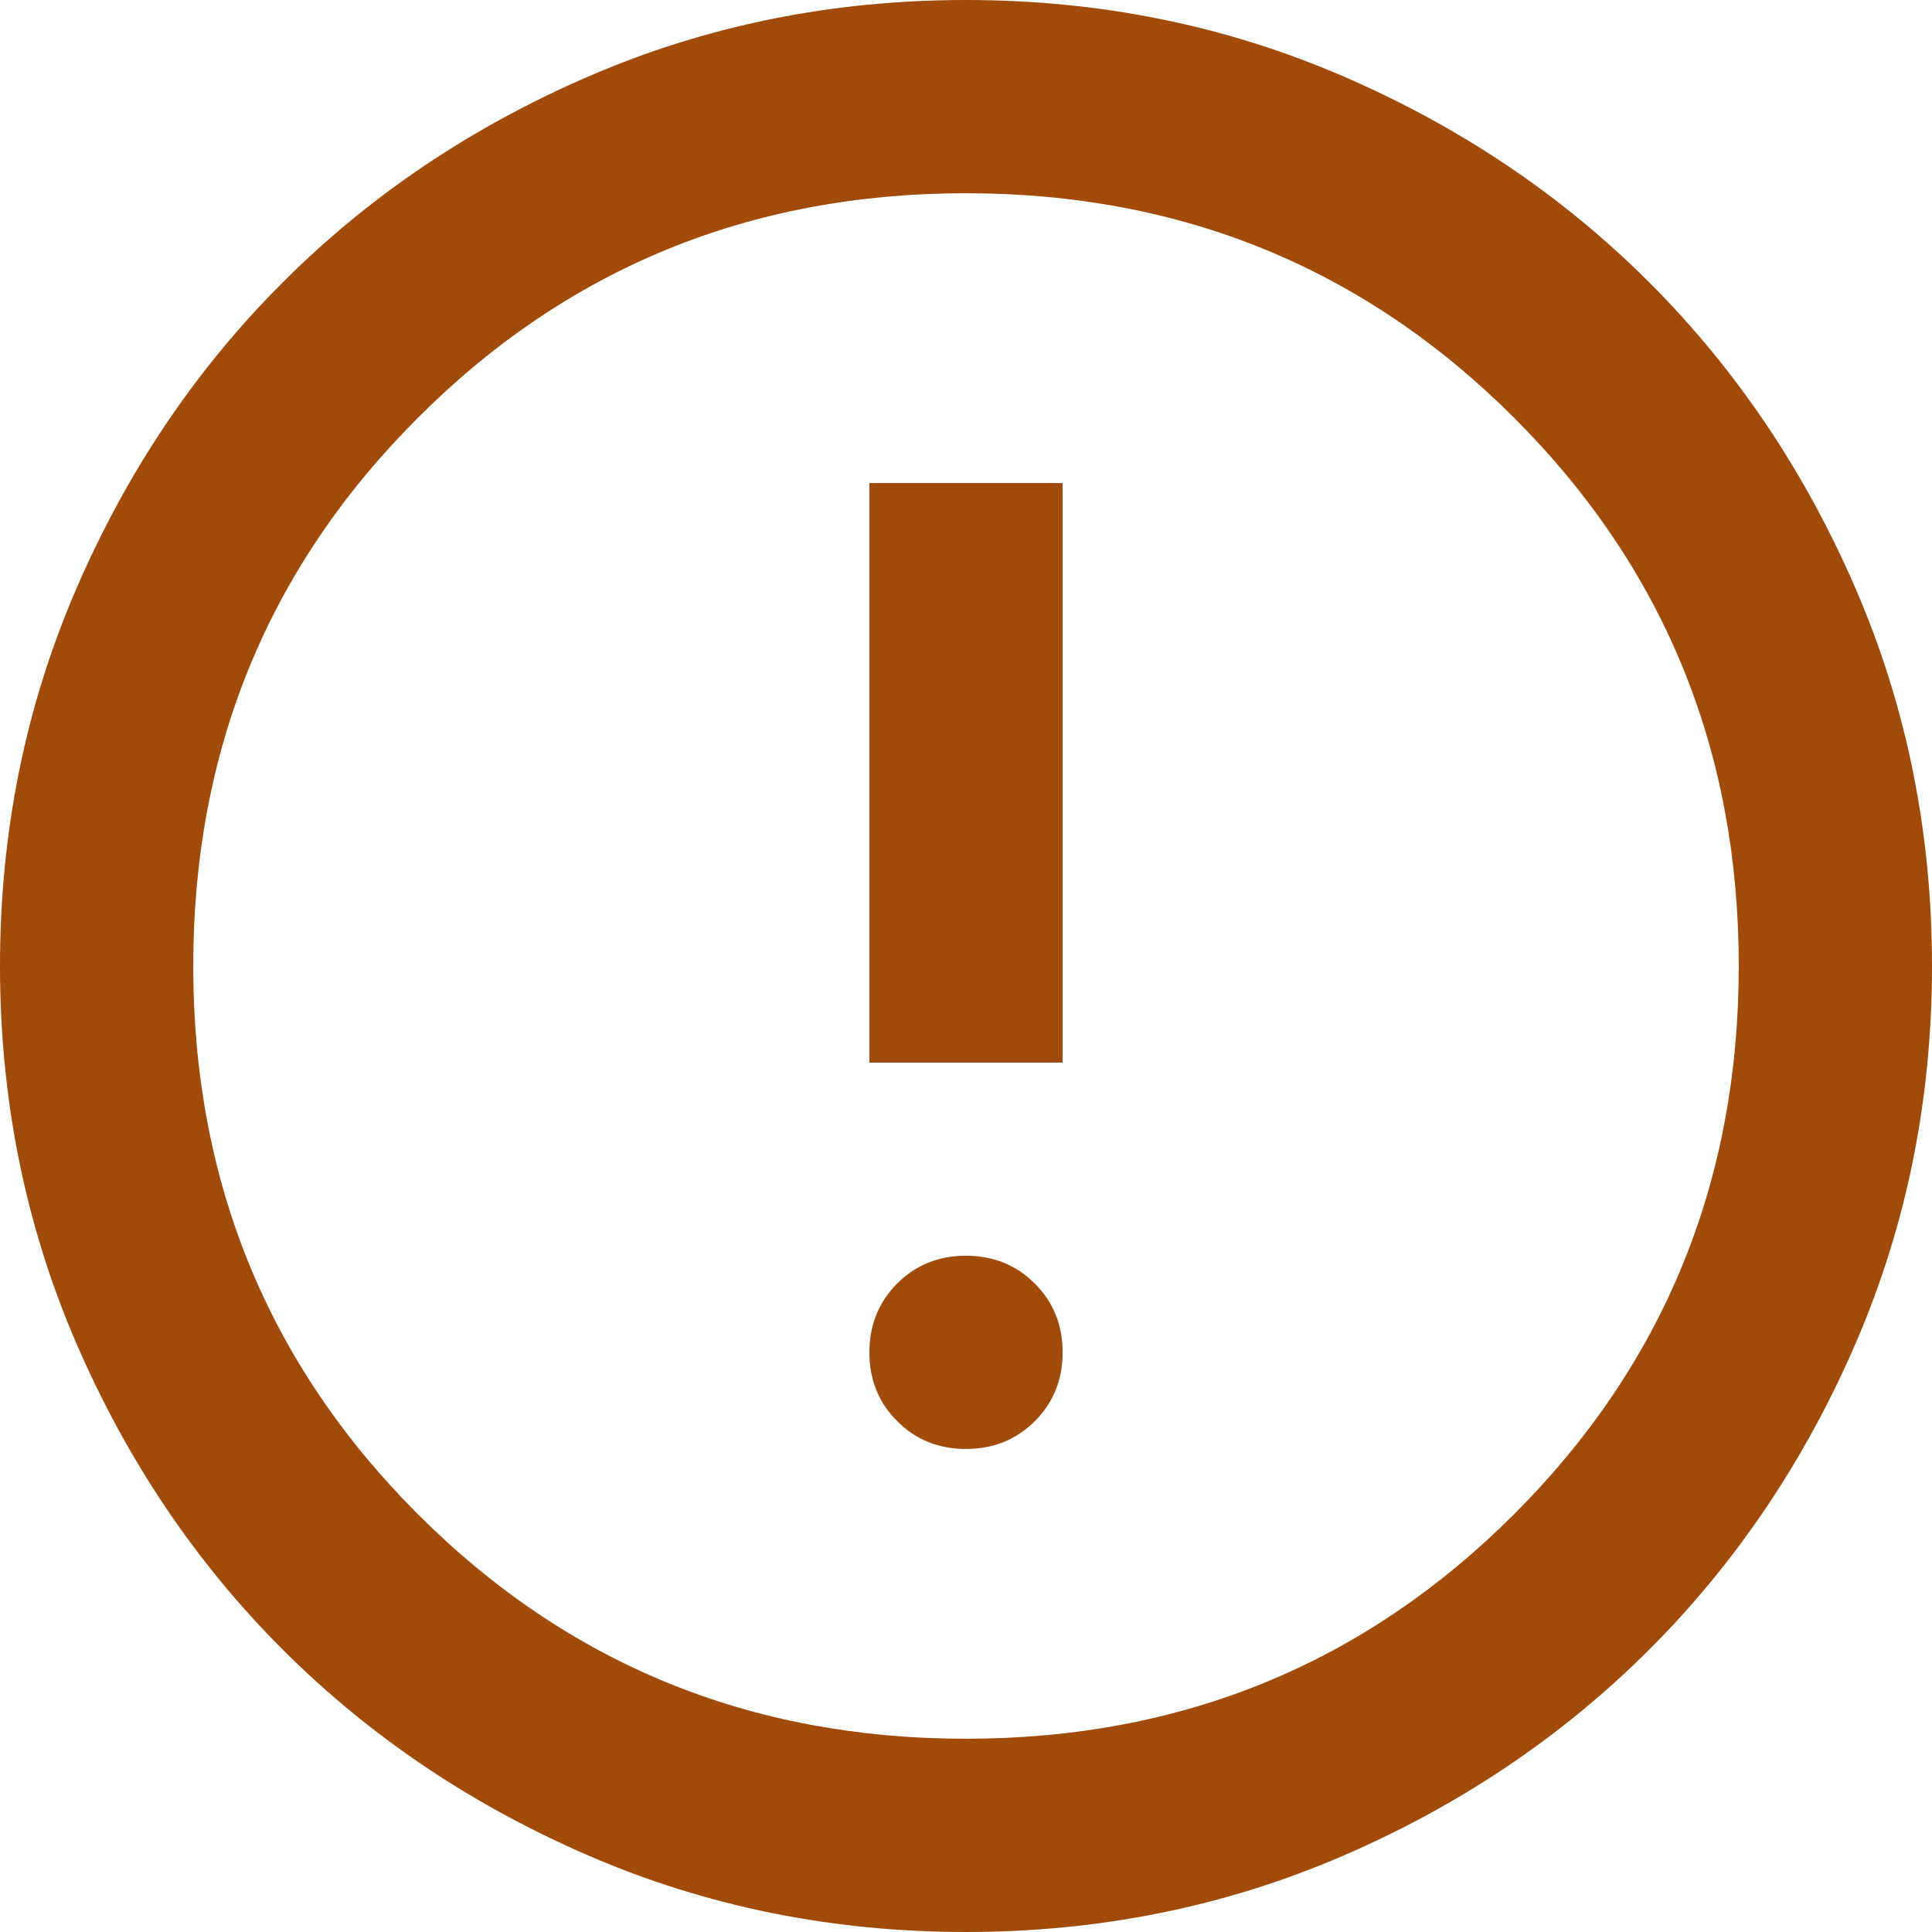
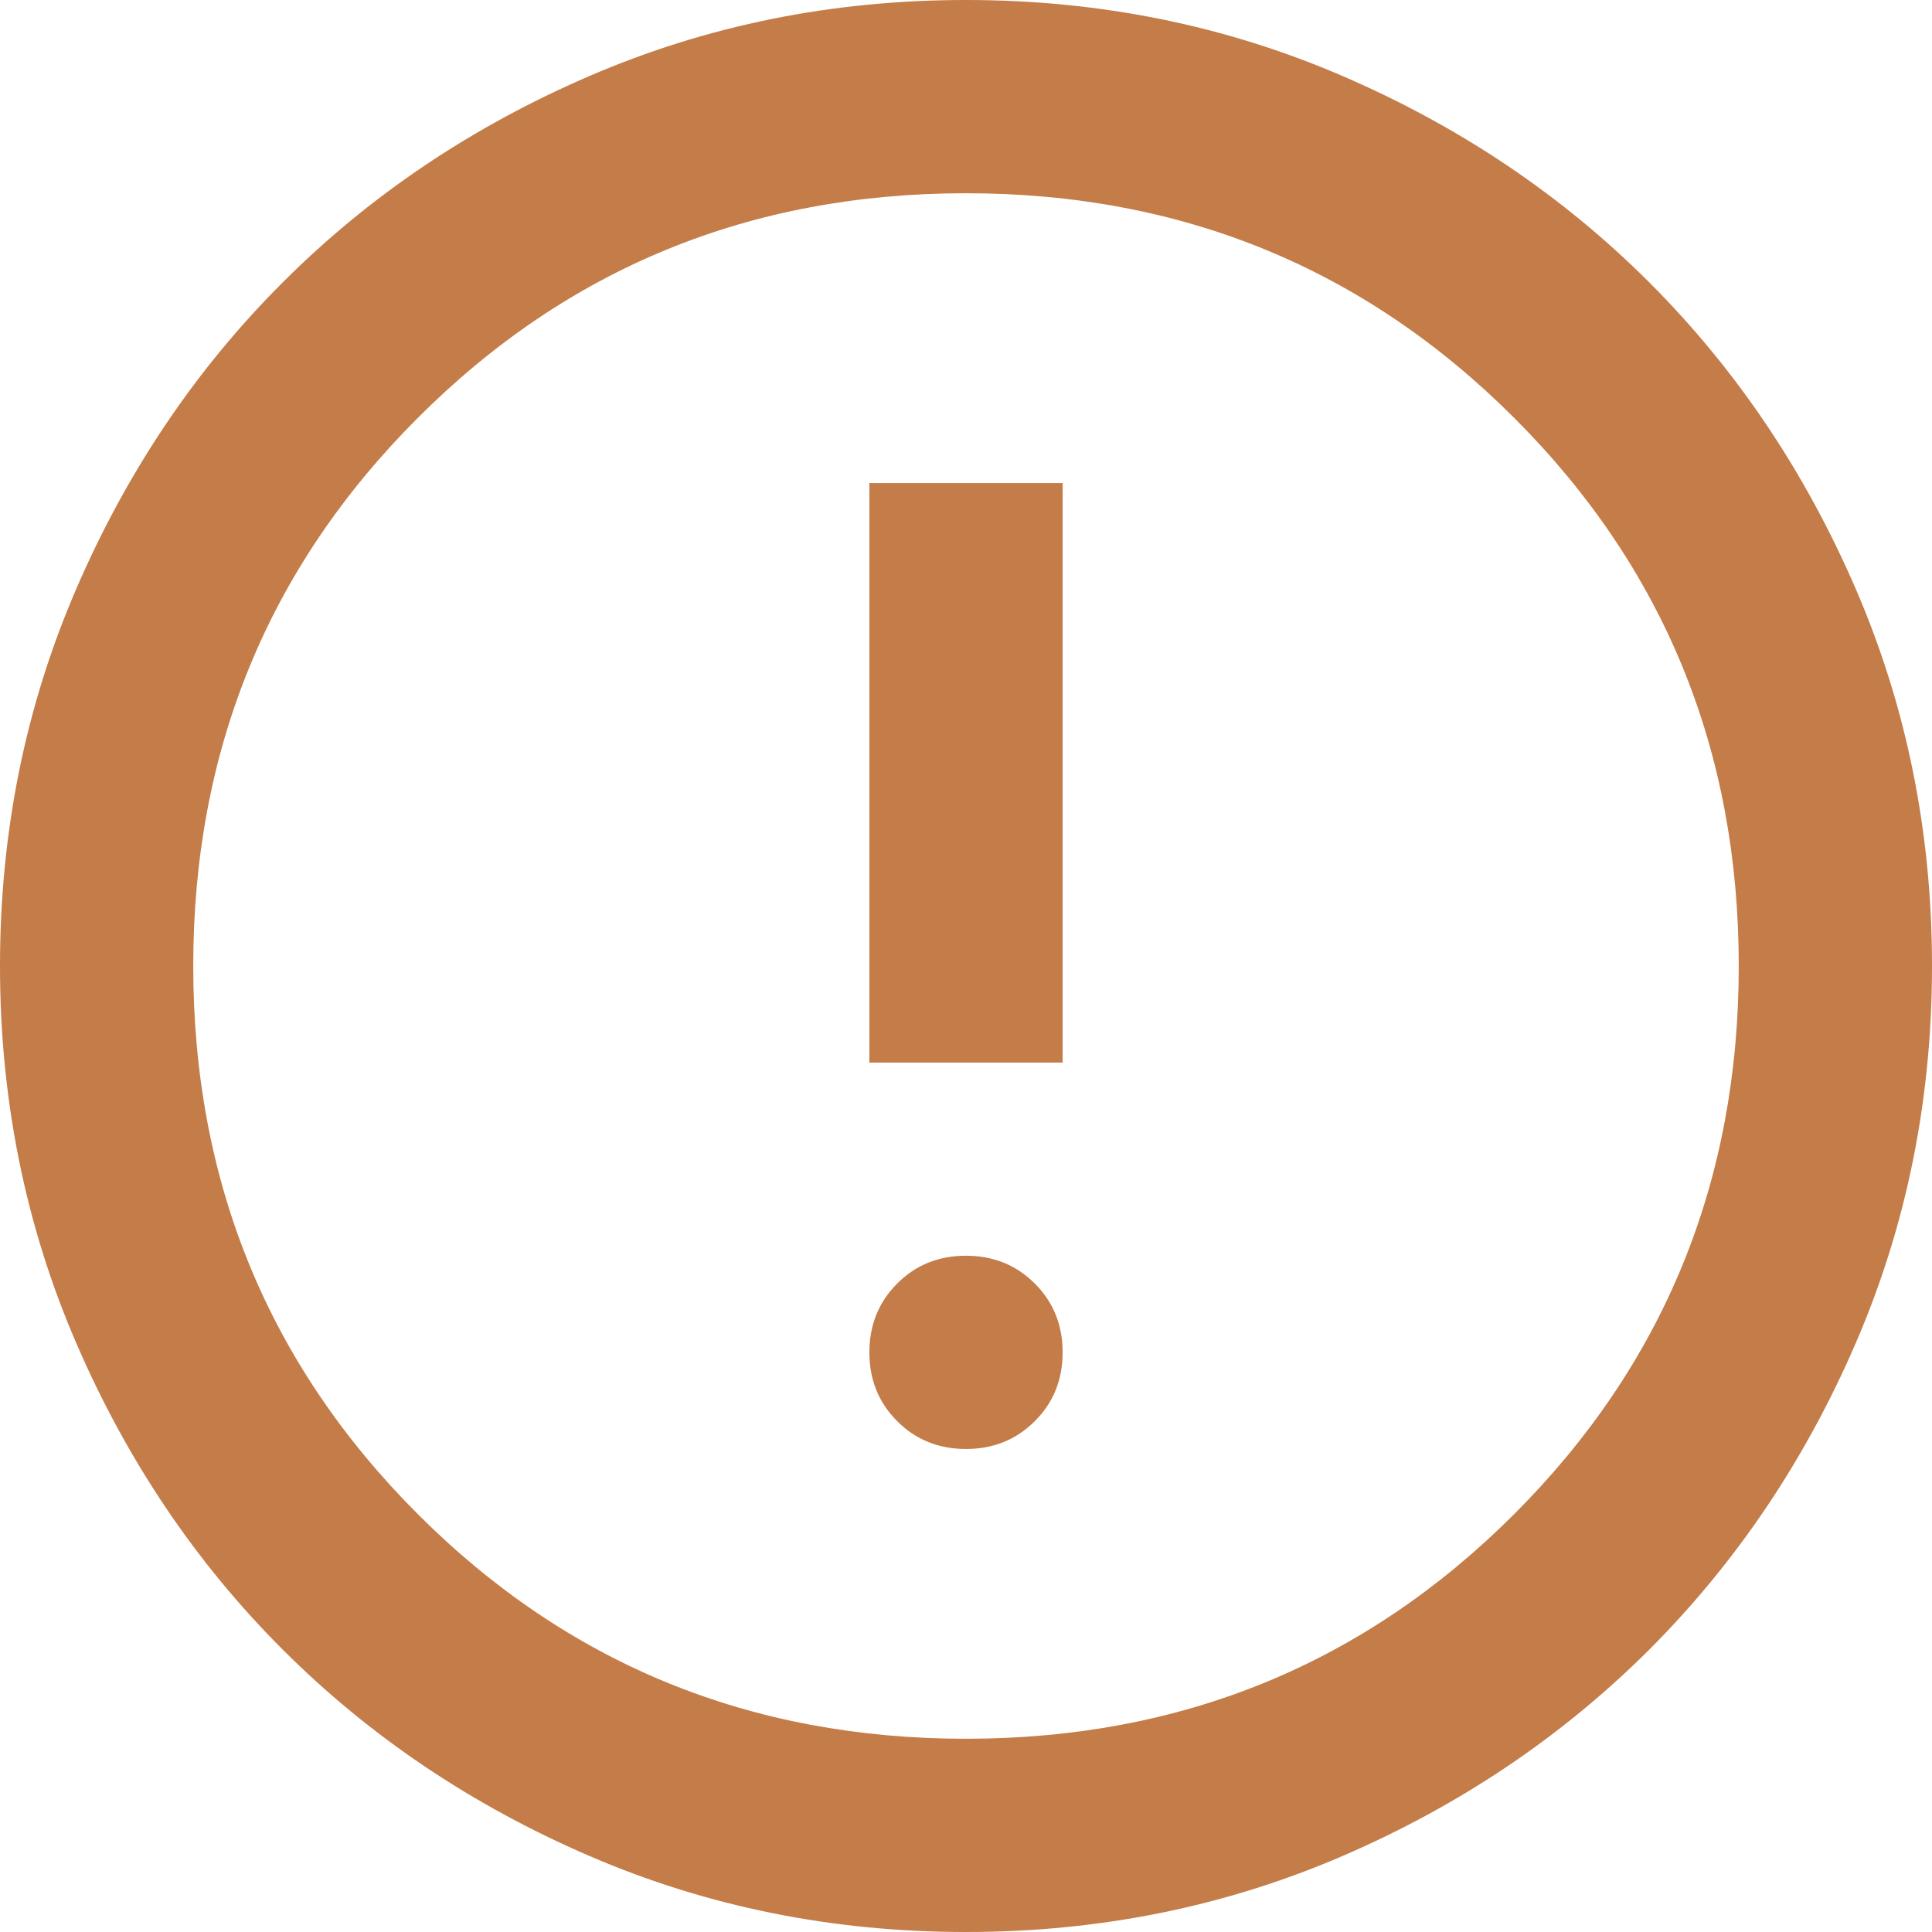
<svg xmlns="http://www.w3.org/2000/svg" preserveAspectRatio="none" overflow="visible" style="display: block;" width="14.167" height="14.167" viewBox="0 0 14.167 14.167" fill="none">
  <g id="Container">
-     <path id="Icon" d="M7.083 10.625C7.284 10.625 7.452 10.557 7.588 10.421C7.724 10.286 7.792 10.117 7.792 9.917C7.792 9.716 7.724 9.548 7.588 9.412C7.452 9.276 7.284 9.208 7.083 9.208C6.883 9.208 6.714 9.276 6.579 9.412C6.443 9.548 6.375 9.716 6.375 9.917C6.375 10.117 6.443 10.286 6.579 10.421C6.714 10.557 6.883 10.625 7.083 10.625V10.625M6.375 7.792H7.792V3.542H6.375V7.792V7.792M7.083 14.167C6.103 14.167 5.183 13.981 4.321 13.609C3.459 13.237 2.709 12.732 2.072 12.095C1.434 11.457 0.93 10.708 0.558 9.846C0.186 8.984 0 8.063 0 7.083C0 6.103 0.186 5.183 0.558 4.321C0.93 3.459 1.434 2.709 2.072 2.072C2.709 1.434 3.459 0.93 4.321 0.558C5.183 0.186 6.103 0 7.083 0C8.063 0 8.984 0.186 9.846 0.558C10.708 0.93 11.457 1.434 12.095 2.072C12.732 2.709 13.237 3.459 13.609 4.321C13.981 5.183 14.167 6.103 14.167 7.083C14.167 8.063 13.981 8.984 13.609 9.846C13.237 10.708 12.732 11.457 12.095 12.095C11.457 12.732 10.708 13.237 9.846 13.609C8.984 13.981 8.063 14.167 7.083 14.167V14.167M7.083 12.75C8.665 12.75 10.005 12.201 11.103 11.103C12.201 10.005 12.75 8.665 12.75 7.083C12.75 5.501 12.201 4.161 11.103 3.064C10.005 1.966 8.665 1.417 7.083 1.417C5.501 1.417 4.161 1.966 3.064 3.064C1.966 4.161 1.417 5.501 1.417 7.083C1.417 8.665 1.966 10.005 3.064 11.103C4.161 12.201 5.501 12.75 7.083 12.75V12.75M7.083 7.083V7.083V7.083V7.083V7.083V7.083V7.083V7.083V7.083V7.083" fill="#A04B09" />
+     <path id="Icon" d="M7.083 10.625C7.284 10.625 7.452 10.557 7.588 10.421C7.724 10.286 7.792 10.117 7.792 9.917C7.792 9.716 7.724 9.548 7.588 9.412C7.452 9.276 7.284 9.208 7.083 9.208C6.883 9.208 6.714 9.276 6.579 9.412C6.443 9.548 6.375 9.716 6.375 9.917C6.375 10.117 6.443 10.286 6.579 10.421C6.714 10.557 6.883 10.625 7.083 10.625V10.625M6.375 7.792H7.792V3.542H6.375V7.792V7.792M7.083 14.167C6.103 14.167 5.183 13.981 4.321 13.609C3.459 13.237 2.709 12.732 2.072 12.095C1.434 11.457 0.93 10.708 0.558 9.846C0.186 8.984 0 8.063 0 7.083C0 6.103 0.186 5.183 0.558 4.321C0.93 3.459 1.434 2.709 2.072 2.072C2.709 1.434 3.459 0.93 4.321 0.558C5.183 0.186 6.103 0 7.083 0C8.063 0 8.984 0.186 9.846 0.558C10.708 0.93 11.457 1.434 12.095 2.072C12.732 2.709 13.237 3.459 13.609 4.321C13.981 5.183 14.167 6.103 14.167 7.083C14.167 8.063 13.981 8.984 13.609 9.846C13.237 10.708 12.732 11.457 12.095 12.095C11.457 12.732 10.708 13.237 9.846 13.609C8.984 13.981 8.063 14.167 7.083 14.167V14.167M7.083 12.75C8.665 12.75 10.005 12.201 11.103 11.103C12.201 10.005 12.75 8.665 12.75 7.083C12.75 5.501 12.201 4.161 11.103 3.064C10.005 1.966 8.665 1.417 7.083 1.417C5.501 1.417 4.161 1.966 3.064 3.064C1.966 4.161 1.417 5.501 1.417 7.083C1.417 8.665 1.966 10.005 3.064 11.103C4.161 12.201 5.501 12.75 7.083 12.75V12.75M7.083 7.083V7.083V7.083V7.083V7.083V7.083V7.083V7.083V7.083V7.083" fill="#C47C48" />
  </g>
</svg>
